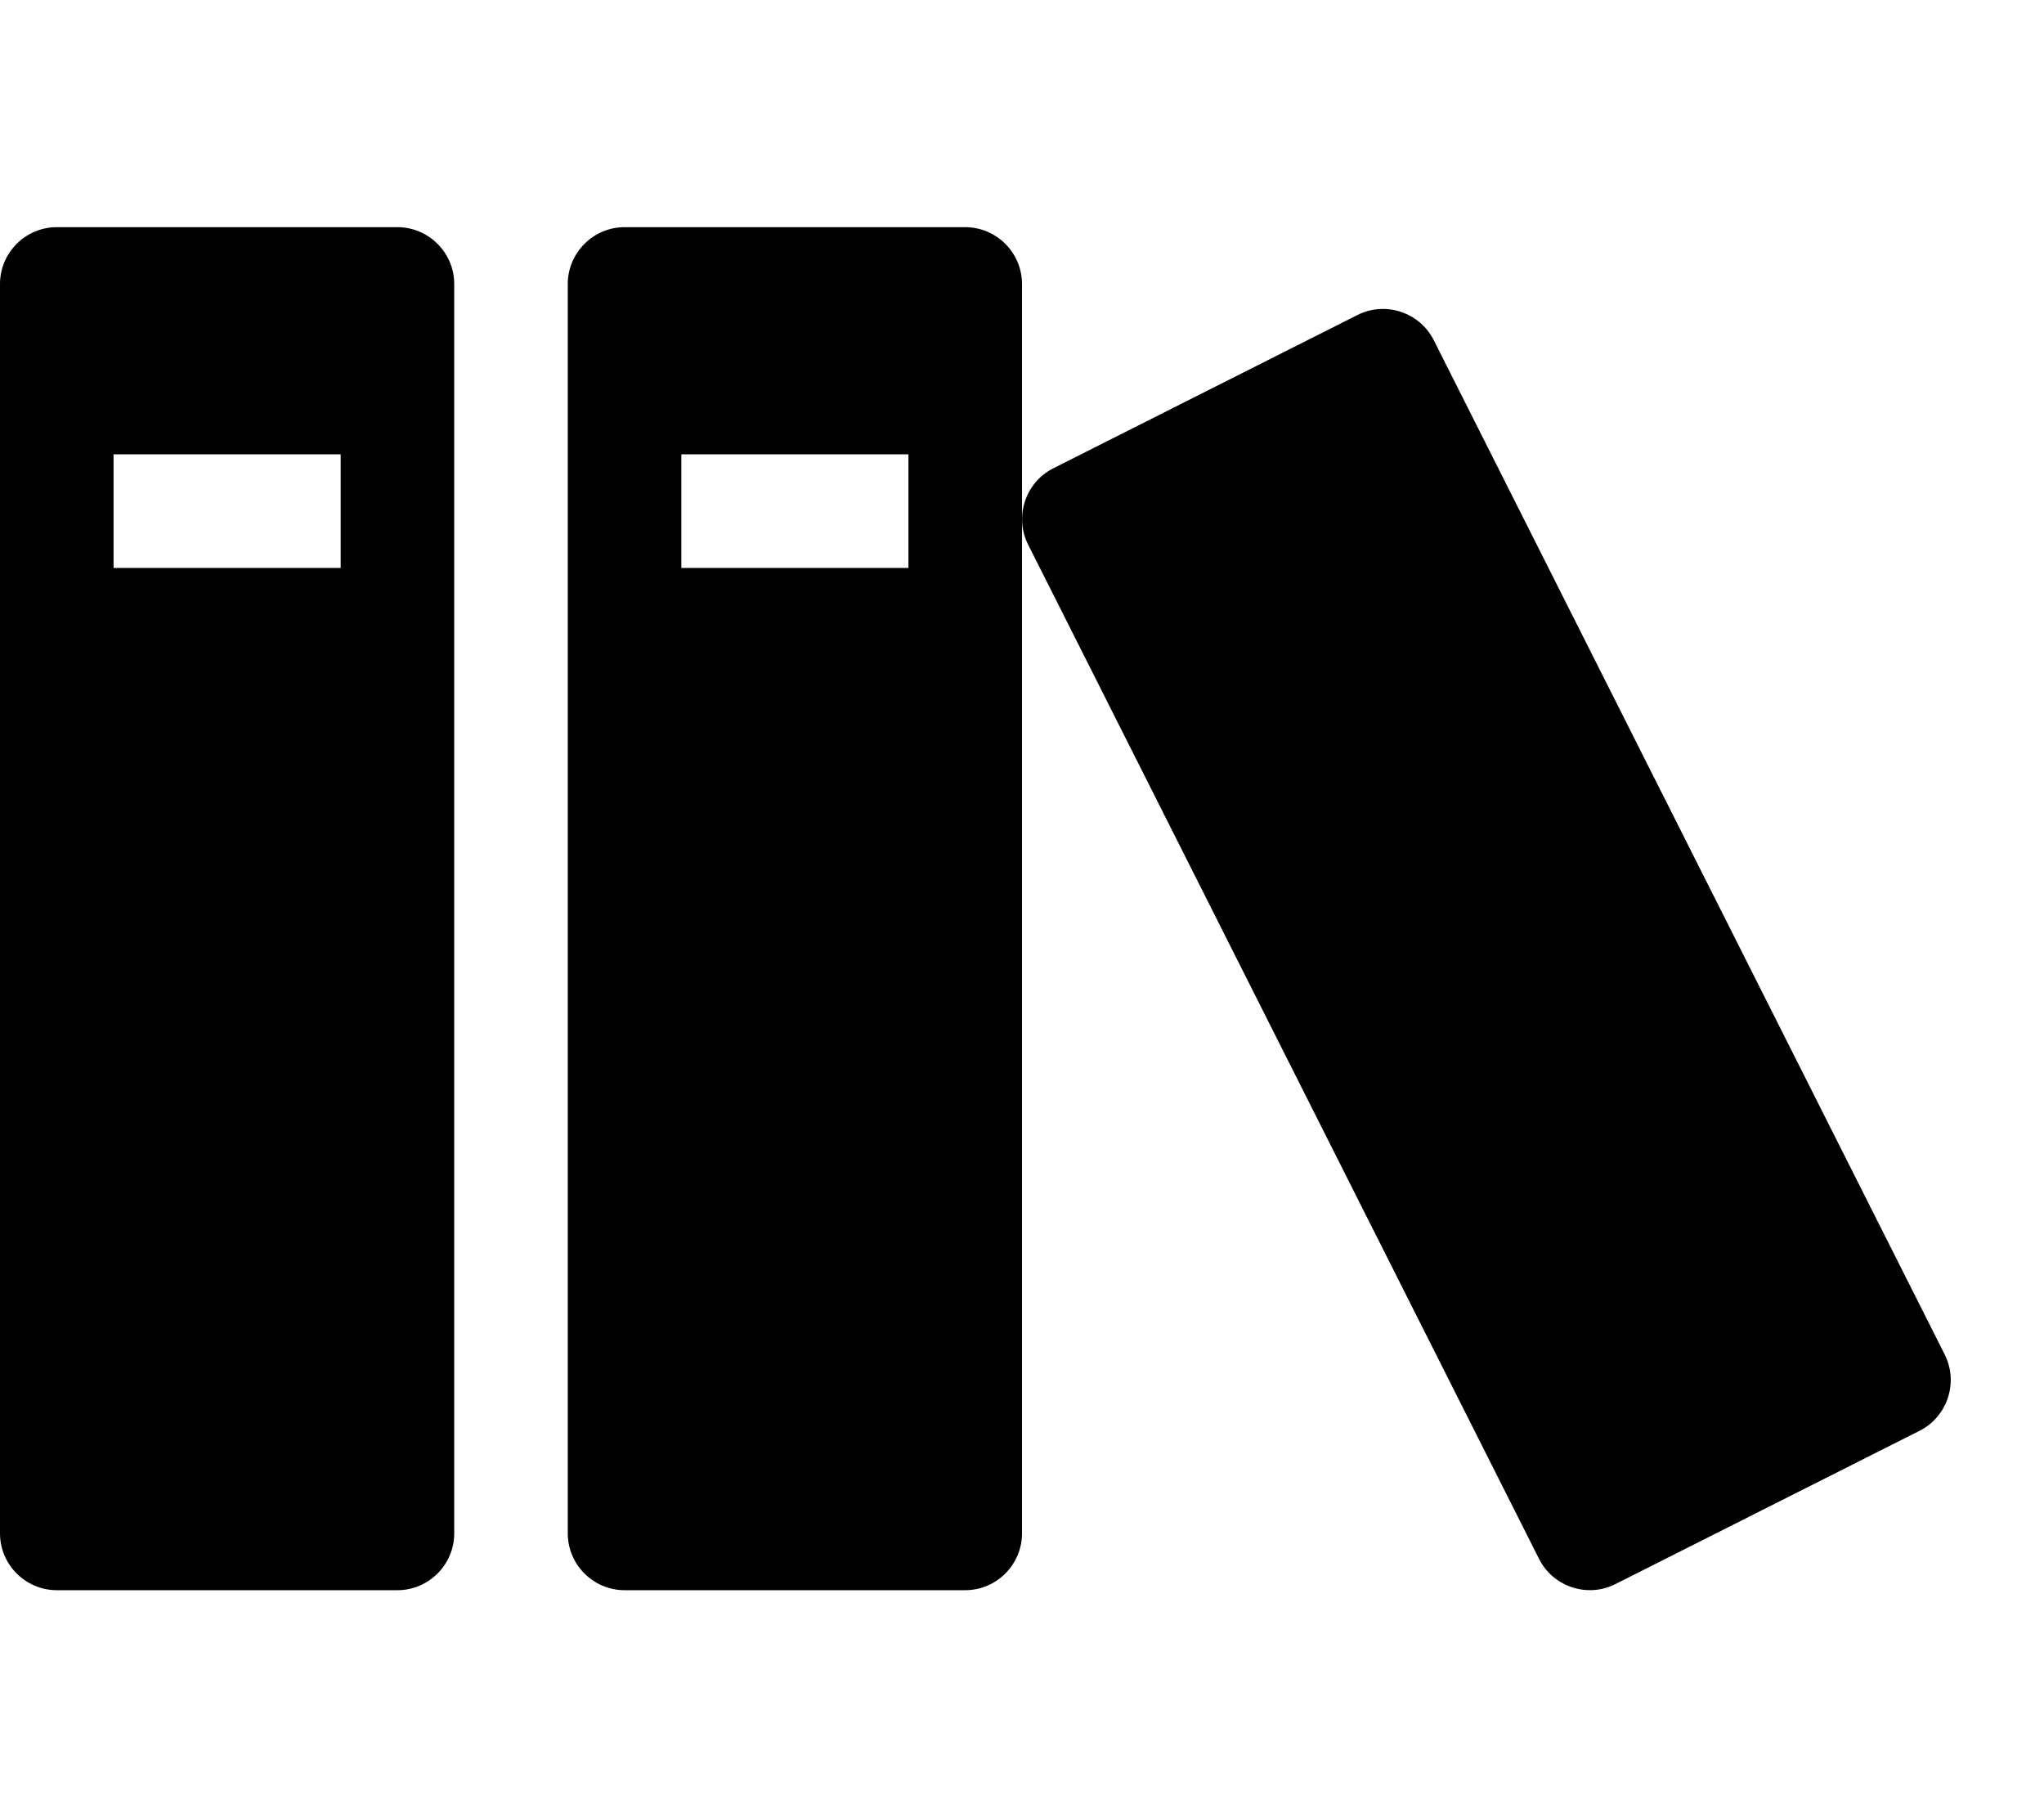
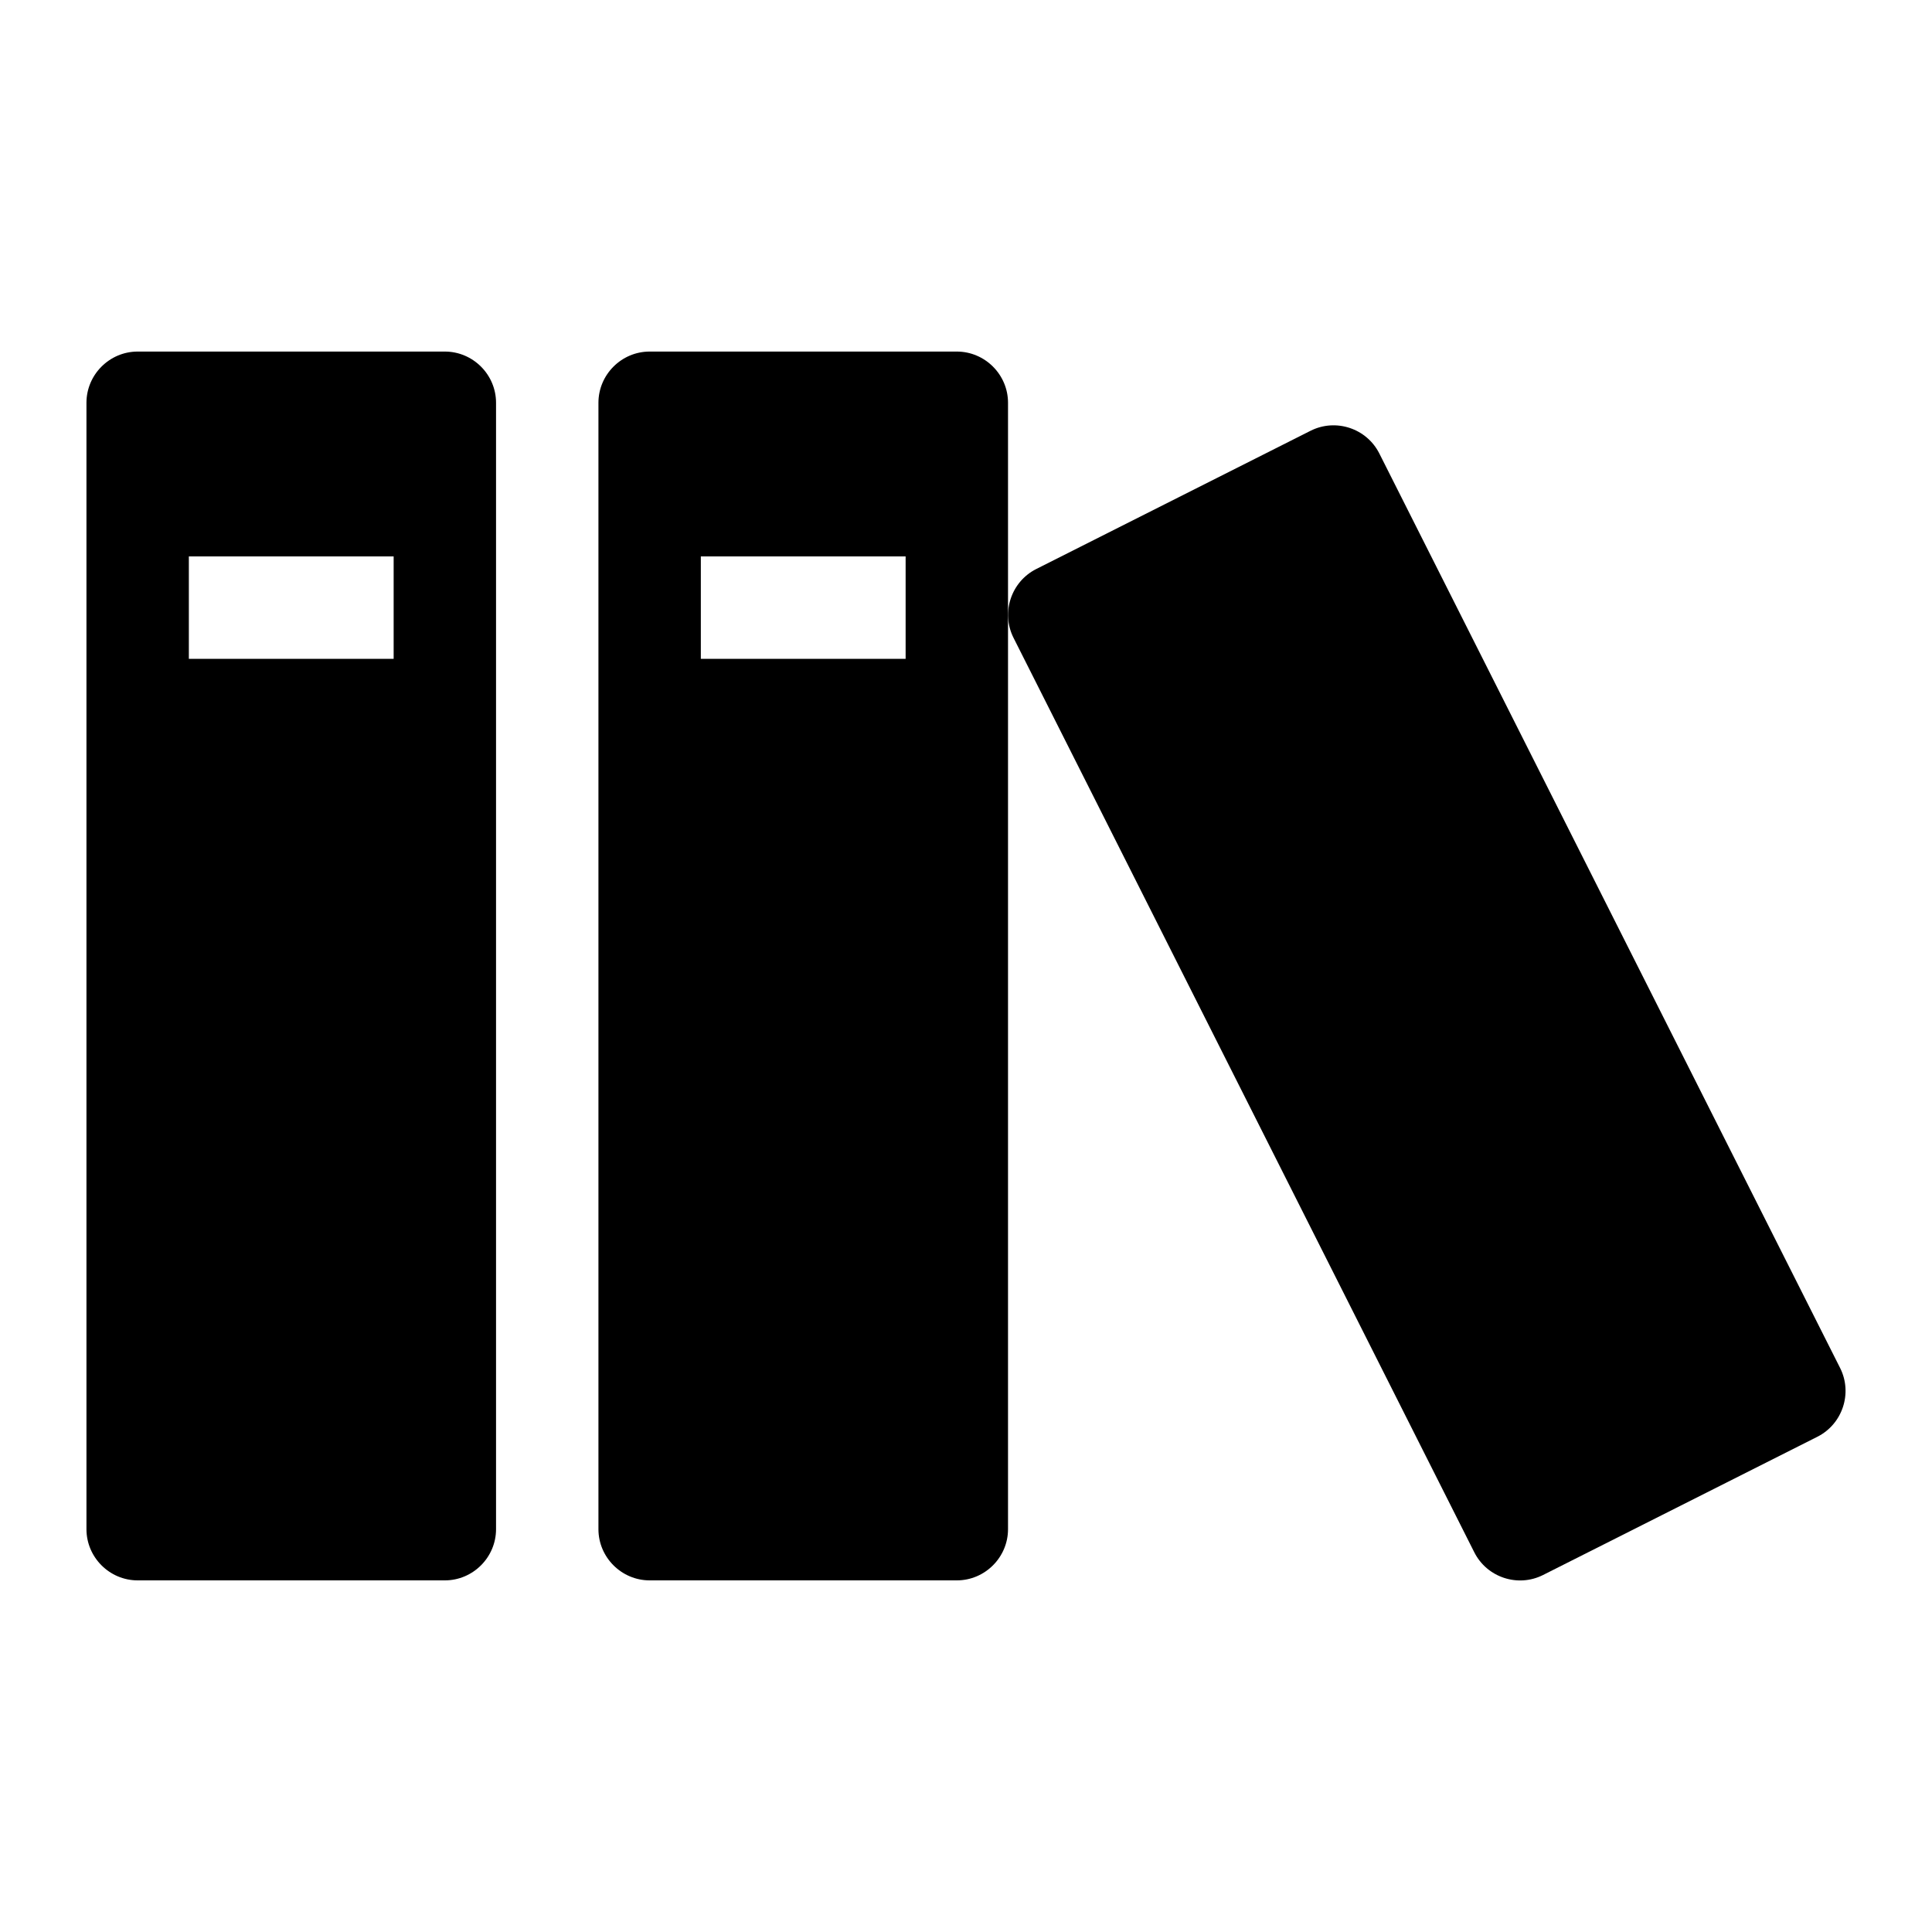
- <svg xmlns="http://www.w3.org/2000/svg" version="1.1" width="576" height="512" viewBox="0 0 576 512">
-   <path d="M112 64h-96c-8.8 0-16 7.2-16 16v352c0 8.8 7.2 16 16 16h96c8.8 0 16-7.2 16-16v-352c0-8.8-7.2-16-16-16zM96 160h-64v-32h64v32z" />
-   <path d="M272 64h-96c-8.8 0-16 7.2-16 16v352c0 8.8 7.2 16 16 16h96c8.8 0 16-7.2 16-16v-352c0-8.8-7.2-16-16-16zM256 160h-64v-32h64v32z" />
-   <path d="M382.544 88.74l-85.732 43.197c-7.858 3.959-11.048 13.629-7.089 21.488l143.989 285.774c3.959 7.859 13.629 11.049 21.488 7.089l85.732-43.196c7.858-3.96 11.048-13.63 7.089-21.487l-143.989-285.775c-3.96-7.859-13.63-11.050-21.488-7.090z" />
+ <svg xmlns="http://www.w3.org/2000/svg" version="1.1" width="32" height="32" viewBox="0 0 32 32">
+   <path d="M7.368 5.823h-5.088c-0.466 0-0.848 0.382-0.848 0.848v18.657c0 0.466 0.382 0.848 0.848 0.848h5.088c0.466 0 0.848-0.382 0.848-0.848v-18.657c0-0.466-0.382-0.848-0.848-0.848zM6.52 10.912h-3.392v-1.696h3.392v1.696z" />
+   <path d="M15.848 5.823h-5.088c-0.466 0-0.848 0.382-0.848 0.848v18.657c0 0.466 0.382 0.848 0.848 0.848h5.088c0.466 0 0.848-0.382 0.848-0.848v-18.657c0-0.466-0.382-0.848-0.848-0.848zM15 10.912h-3.392v-1.696h3.392v1.696z" />
+   <path d="M21.707 7.135l-4.544 2.29c-0.416 0.21-0.586 0.722-0.376 1.139l7.632 15.147c0.21 0.417 0.722 0.586 1.139 0.376l4.544-2.29c0.416-0.21 0.586-0.722 0.376-1.139l-7.632-15.147c-0.21-0.417-0.722-0.586-1.139-0.376z" />
</svg>
